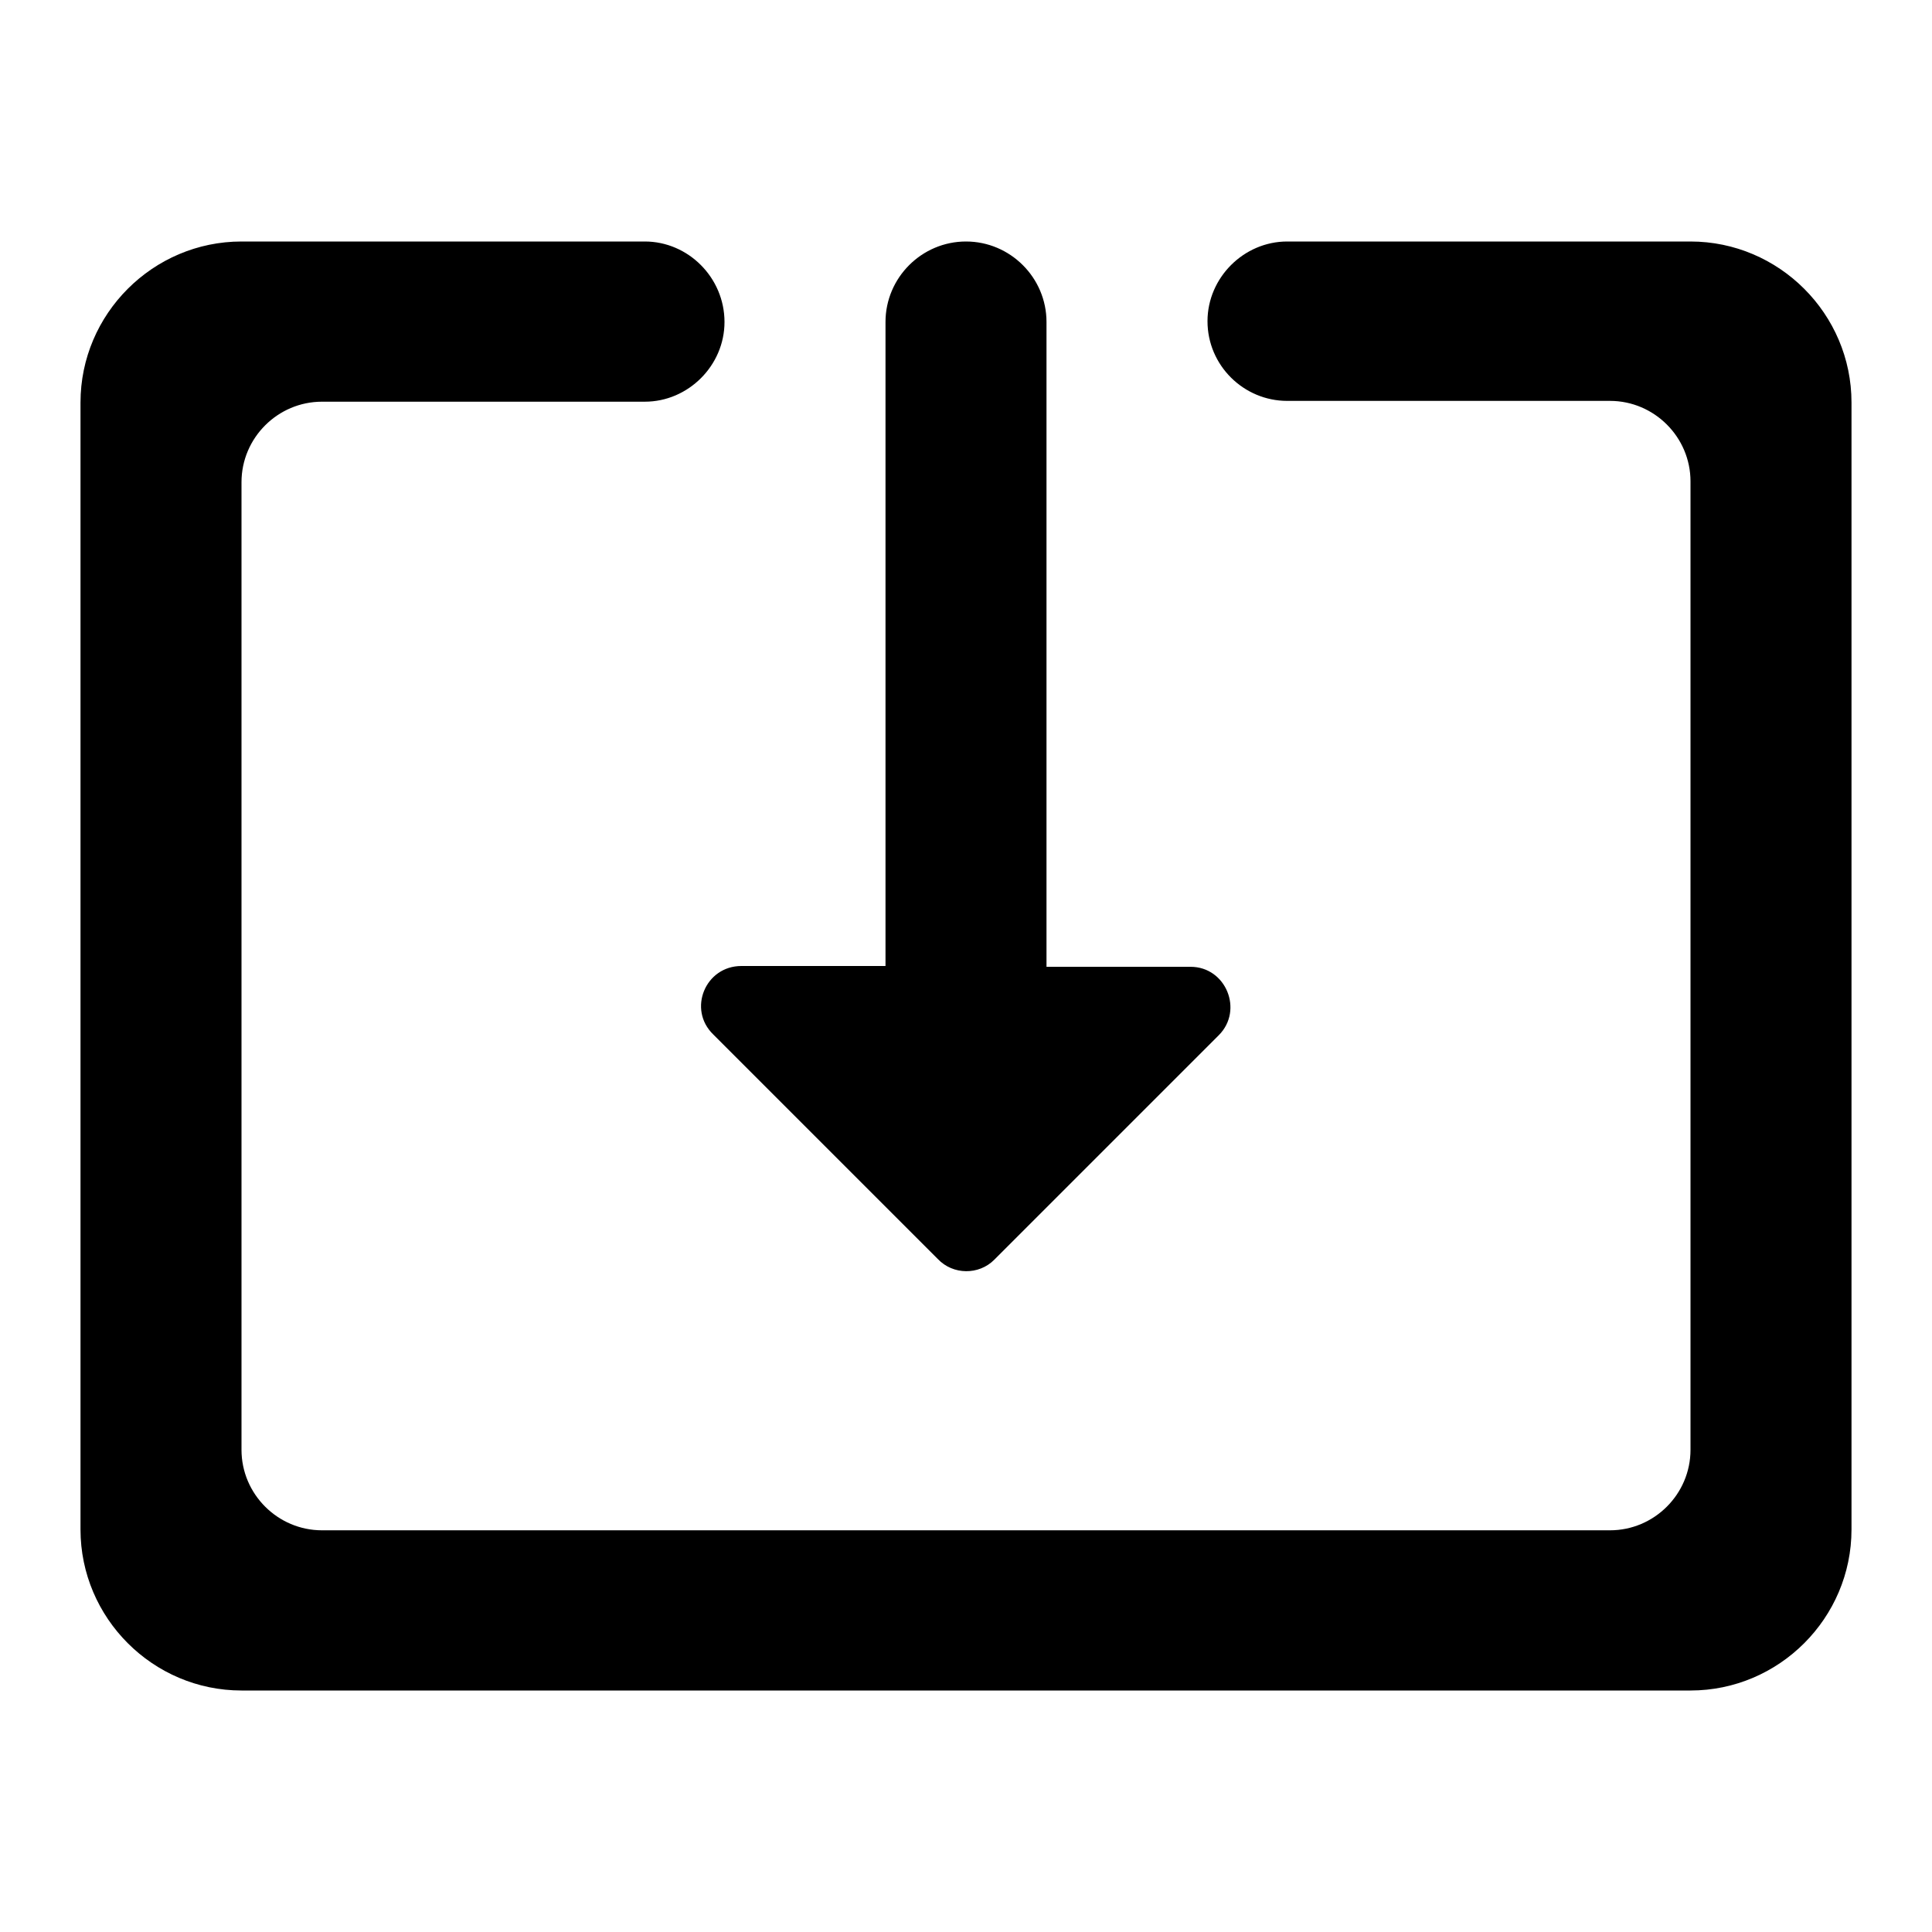
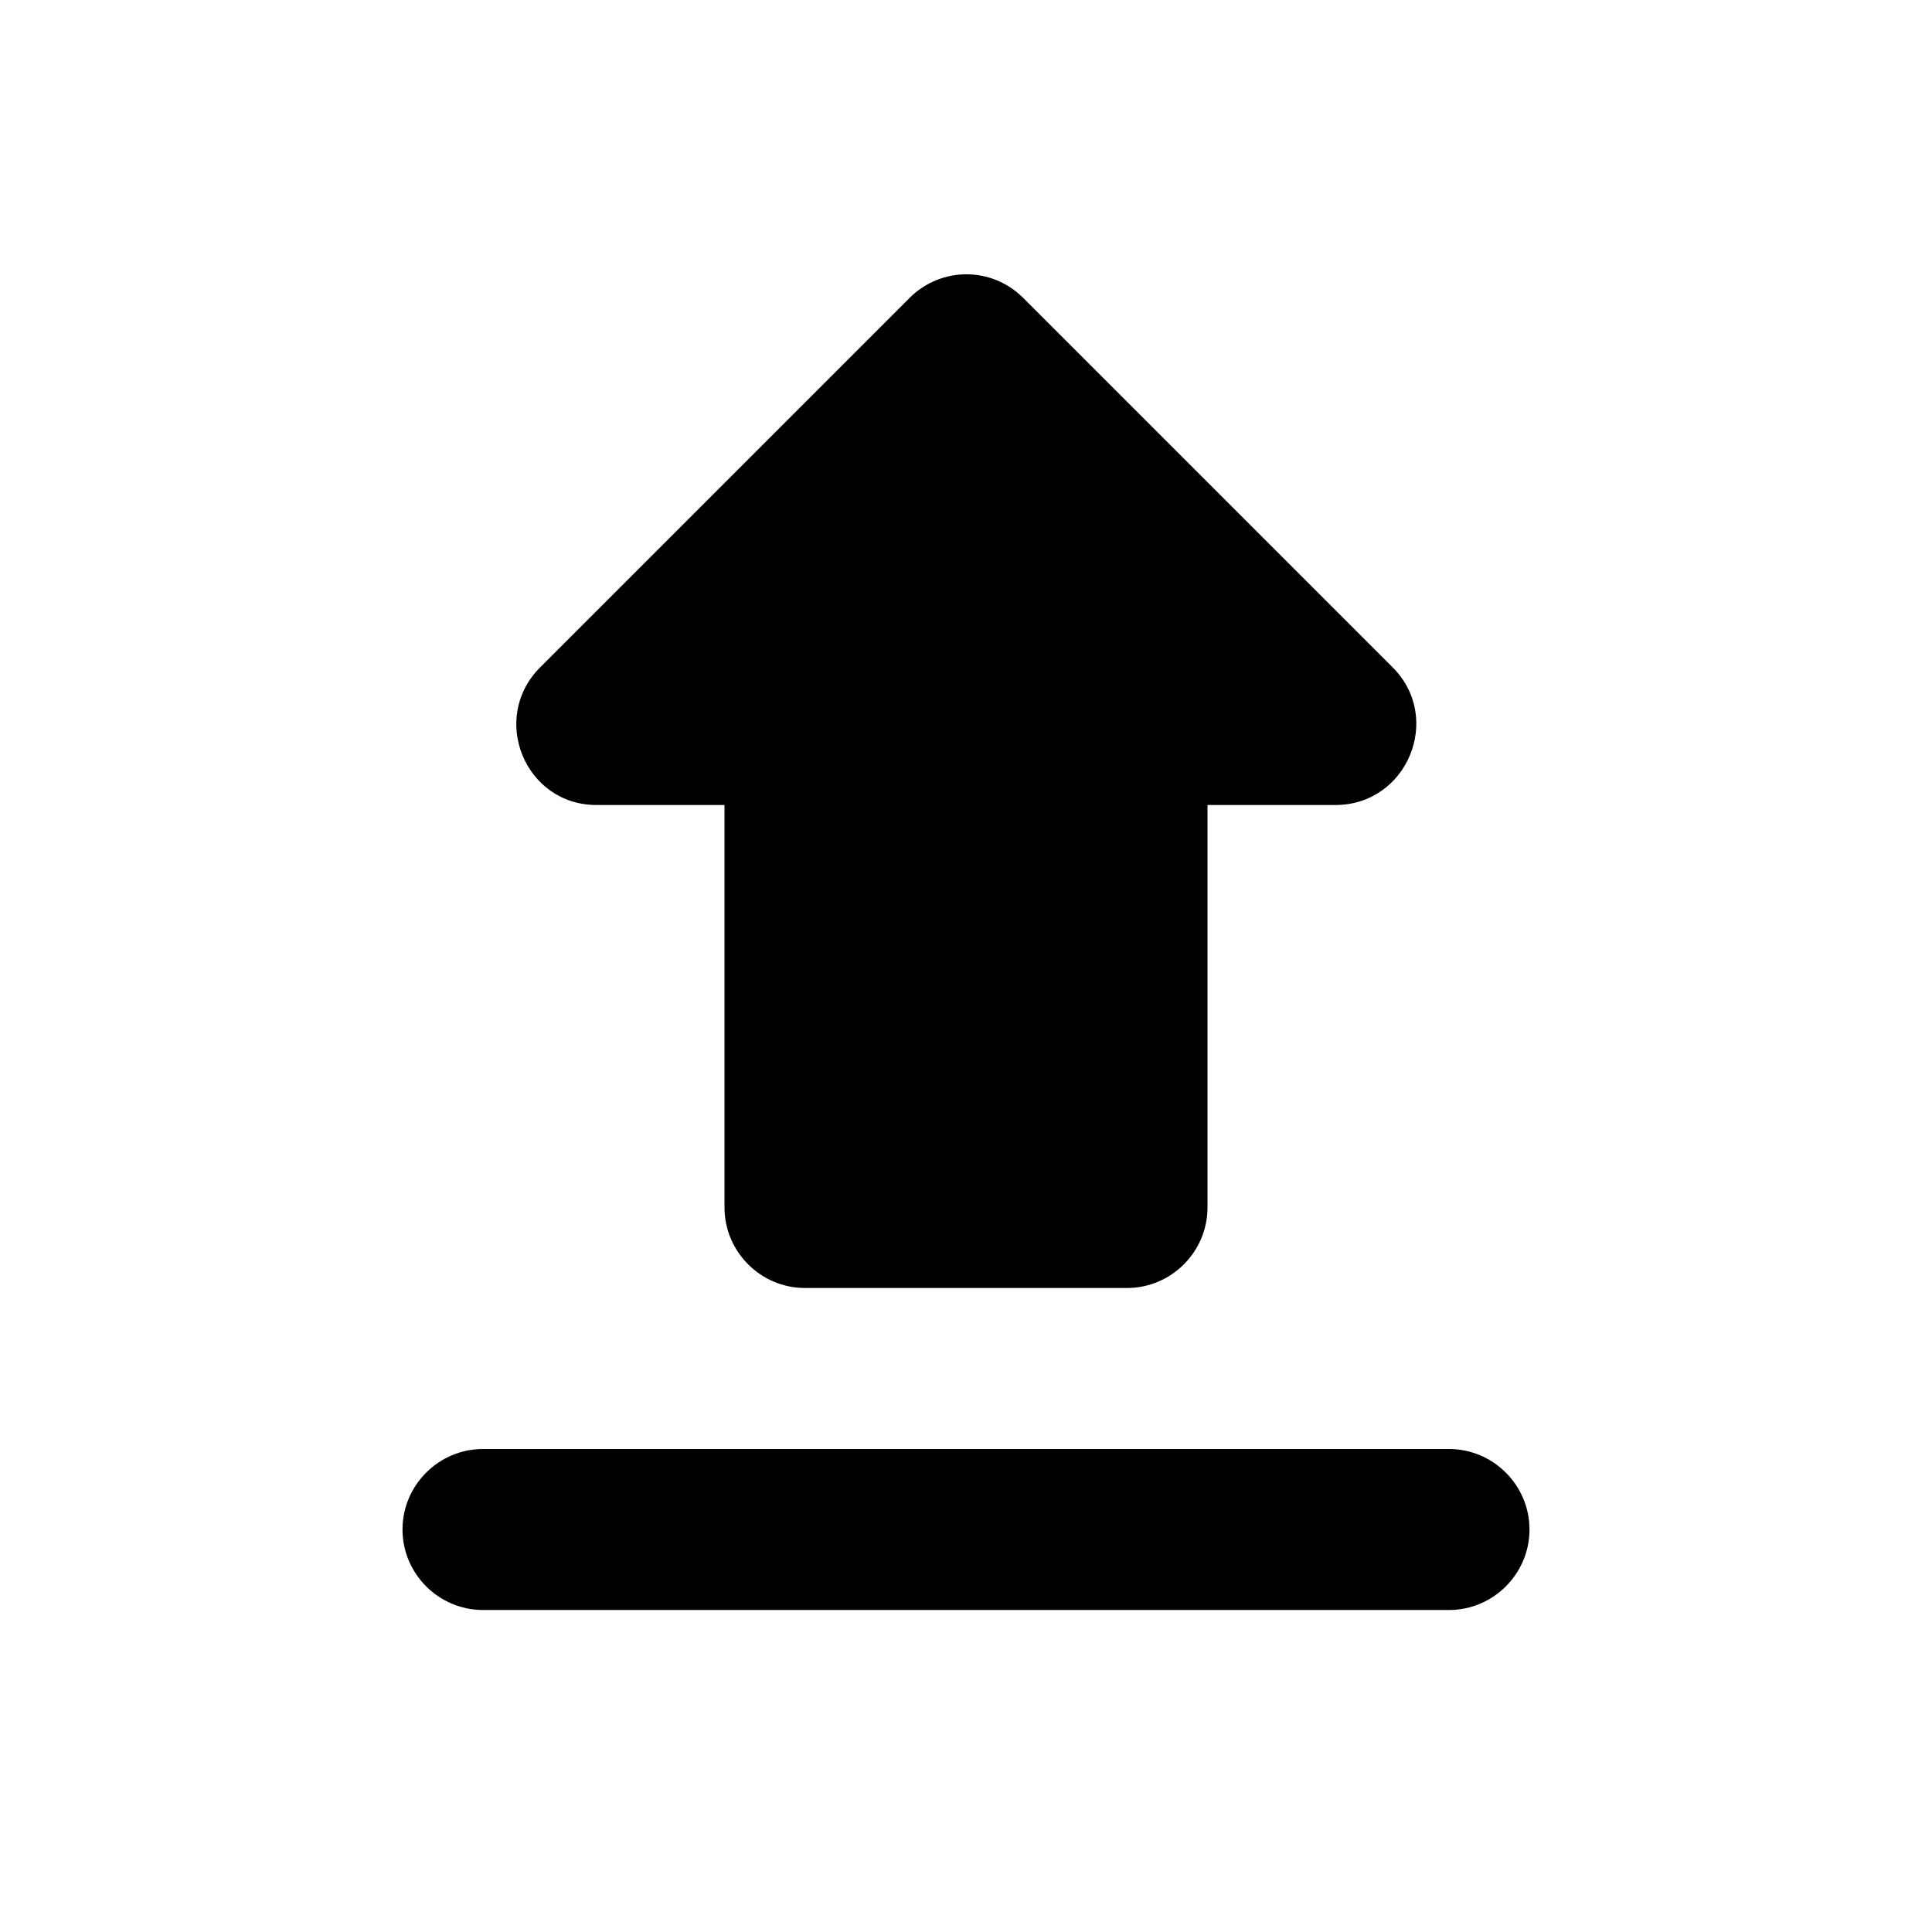
<svg xmlns="http://www.w3.org/2000/svg" height="24" viewBox="0 0 24 24" width="24">
-   <path d="M12.35 15.65l2.79-2.79c.31-.31.09-.85-.35-.85H13V4c0-.55-.45-1-1-1s-1 .45-1 1v8H9.21c-.45 0-.67.54-.35.85l2.79 2.79c.19.2.51.2.7.01zM21 3h-5.01c-.54 0-.99.45-.99.99 0 .55.45.99.99.99H20c.55 0 1 .45 1 1v12.03c0 .55-.45 1-1 1H4c-.55 0-1-.45-1-1V5.99c0-.55.45-1 1-1h4.01c.54 0 .99-.45.99-.99 0-.55-.45-1-.99-1H3c-1.1 0-2 .9-2 2v14c0 1.1.9 2 2 2h18c1.1 0 2-.9 2-2V5c0-1.1-.9-2-2-2z" />
+   <path d="M10 16h4c.55 0 1-.45 1-1v-5h1.59c.89 0 1.34-1.08.71-1.71L12.71 3.7c-.39-.39-1.02-.39-1.41 0L6.71 8.29c-.63.63-.19 1.71.7 1.71H9v5c0 .55.45 1 1 1zm-4 2h12c.55 0 1 .45 1 1s-.45 1-1 1H6c-.55 0-1-.45-1-1s.45-1 1-1z" />
</svg>
